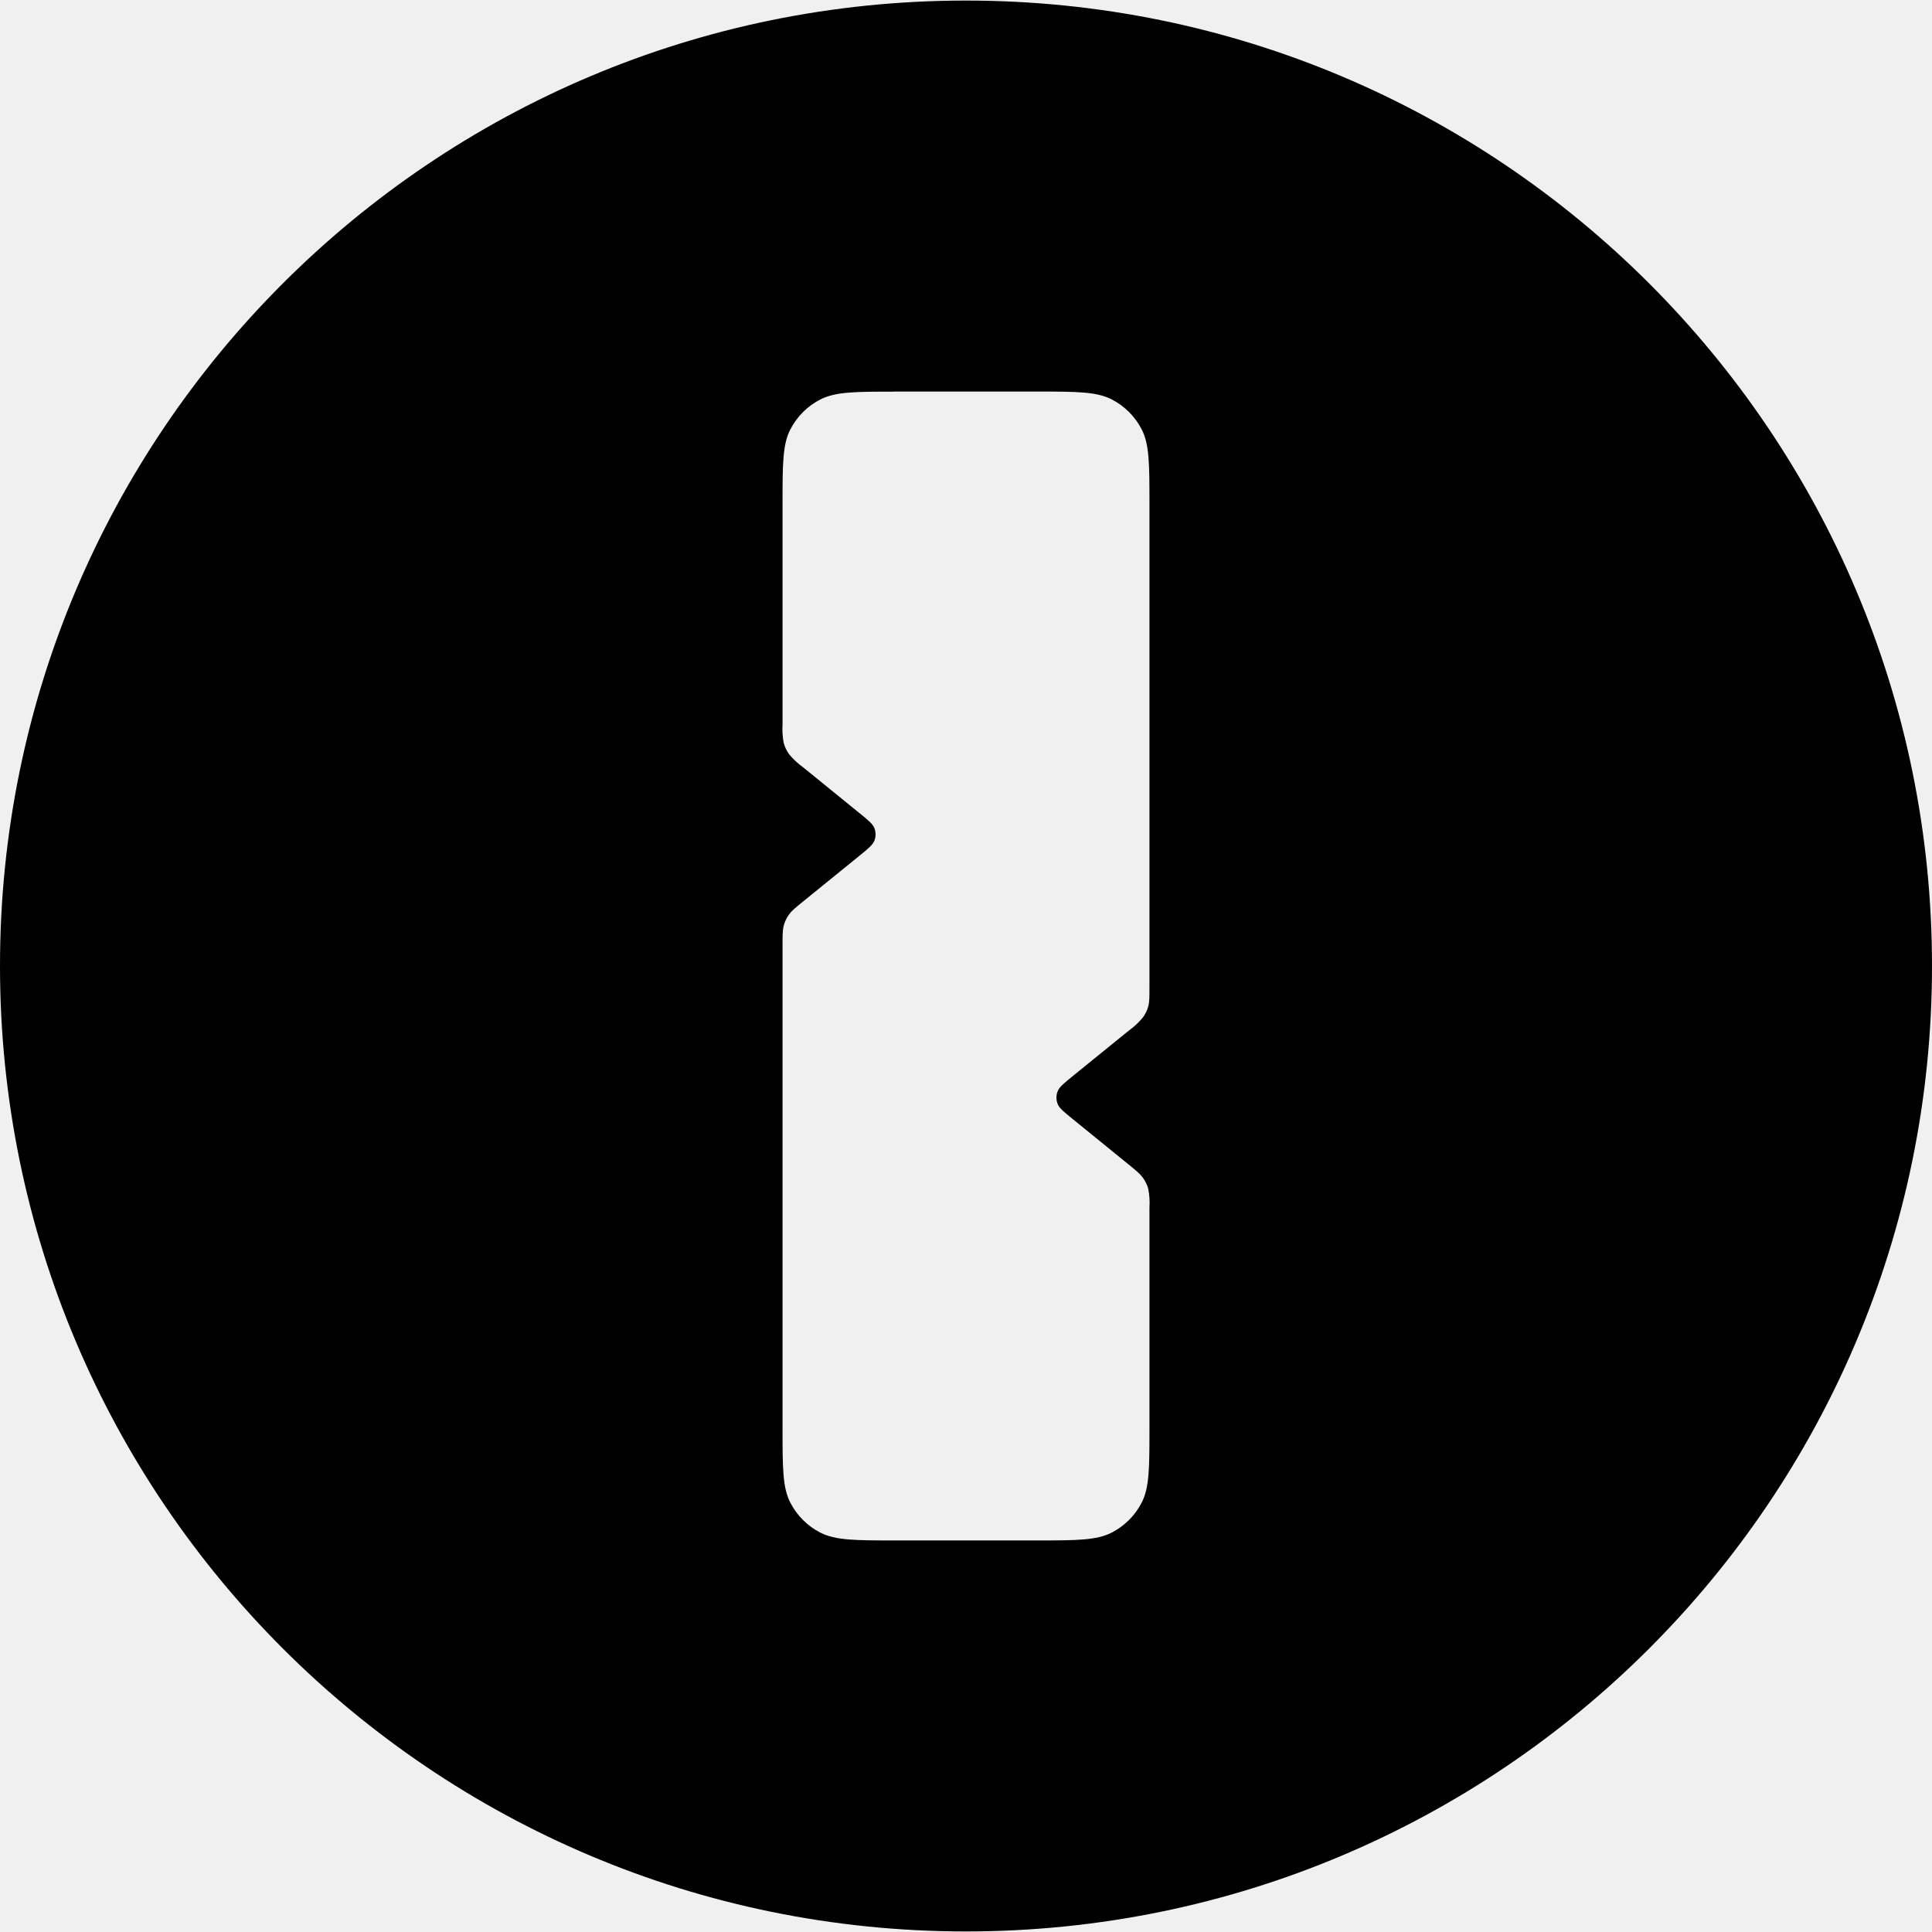
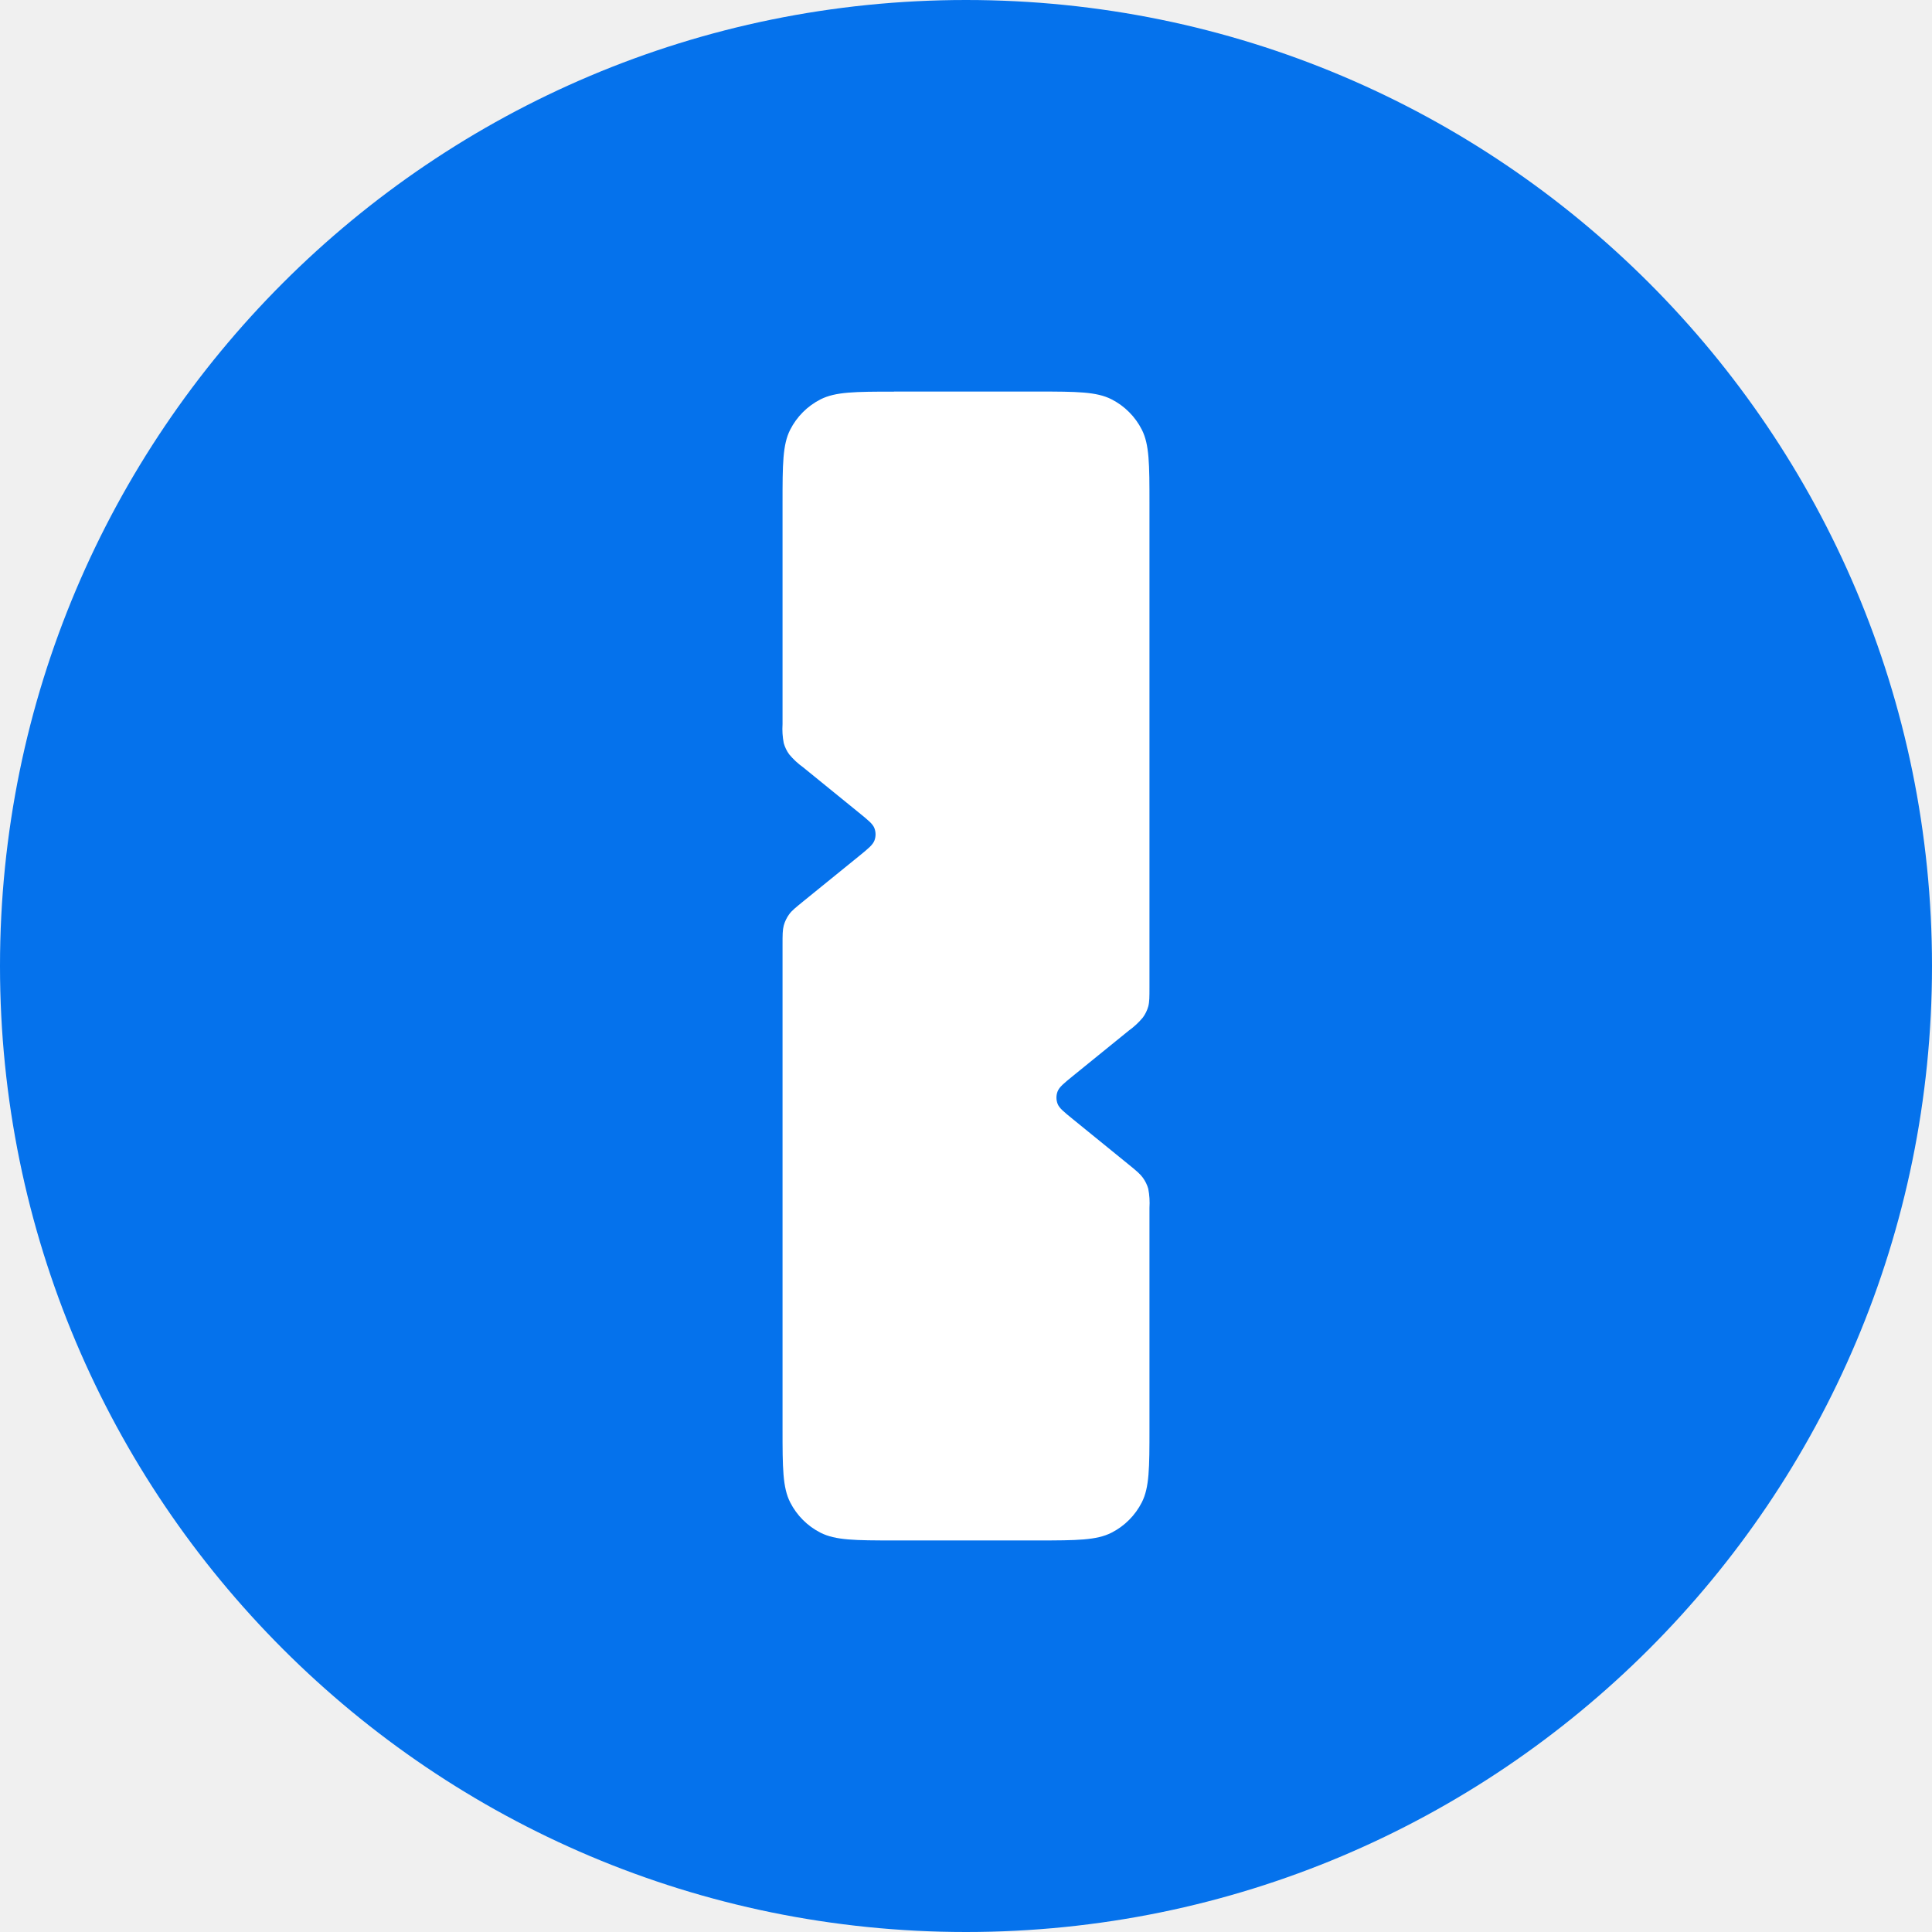
<svg xmlns="http://www.w3.org/2000/svg" role="img" viewBox="0 0 24 24">
-   <path d="M12 .007C5.373.007 0 5.376 0 11.999c0 6.624 5.373 11.994 12 11.994S24 18.623 24 12C24 5.376 18.627.007 12 .007Zm-.895 4.857h1.788c.484 0 .729.002.914.096a.86.86 0 0 1 .377.377c.094.185.095.428.095.912v6.016c0 .12 0 .182-.015.238a.427.427 0 0 1-.067.137.923.923 0 0 1-.174.162l-.695.564c-.113.092-.17.138-.191.194a.216.216 0 0 0 0 .15c.02.055.078.101.191.193l.695.565c.094.076.14.115.174.162.03.042.053.087.067.137a.936.936 0 0 1 .015.238v2.746c0 .484-.001.727-.095.912a.86.86 0 0 1-.377.377c-.185.094-.43.096-.914.096h-1.788c-.484 0-.726-.002-.912-.096a.86.86 0 0 1-.377-.377c-.094-.185-.095-.428-.095-.912v-6.016c0-.12 0-.182.015-.238a.437.437 0 0 1 .067-.139c.034-.047.08-.083.174-.16l.695-.564c.113-.092.17-.138.191-.194a.216.216 0 0 0 0-.15c-.02-.055-.078-.101-.191-.193l-.695-.565a.92.92 0 0 1-.174-.162.437.437 0 0 1-.067-.139.92.92 0 0 1-.015-.236V6.25c0-.484.001-.727.095-.912a.86.86 0 0 1 .377-.377c.186-.094.428-.096.912-.096z" />
+   <circle cx="12" cy="12" r="12" fill="#0572EC" />
+   <path fill="#fff" d="M11.105 4.864h1.788c.484 0 .729.002.914.096a.86.86 0 0 1 .377.377c.094.185.095.428.095.912v6.016c0 .12 0 .182-.015.238a.427.427 0 0 1-.067.137.923.923 0 0 1-.174.162l-.695.564c-.113.092-.17.138-.191.194a.216.216 0 0 0 0 .15c.02.055.078.101.191.193l.695.565c.094.076.14.115.174.162.03.042.053.087.067.137a.936.936 0 0 1 .015.238v2.746c0 .484-.001.727-.095.912a.86.86 0 0 1-.377.377c-.185.094-.43.096-.914.096h-1.788c-.484 0-.726-.002-.912-.096a.86.86 0 0 1-.377-.377c-.094-.185-.095-.428-.095-.912v-6.016c0-.12 0-.182.015-.238a.437.437 0 0 1 .067-.139c.034-.047.08-.083.174-.16l.695-.564c.113-.092.17-.138.191-.194a.216.216 0 0 0 0-.15c-.02-.055-.078-.101-.191-.193l-.695-.565a.92.92 0 0 1-.174-.162.437.437 0 0 1-.067-.139.92.92 0 0 1-.015-.236V6.25c0-.484.001-.727.095-.912a.86.86 0 0 1 .377-.377c.186-.094.428-.096.912-.096z" />
</svg>
